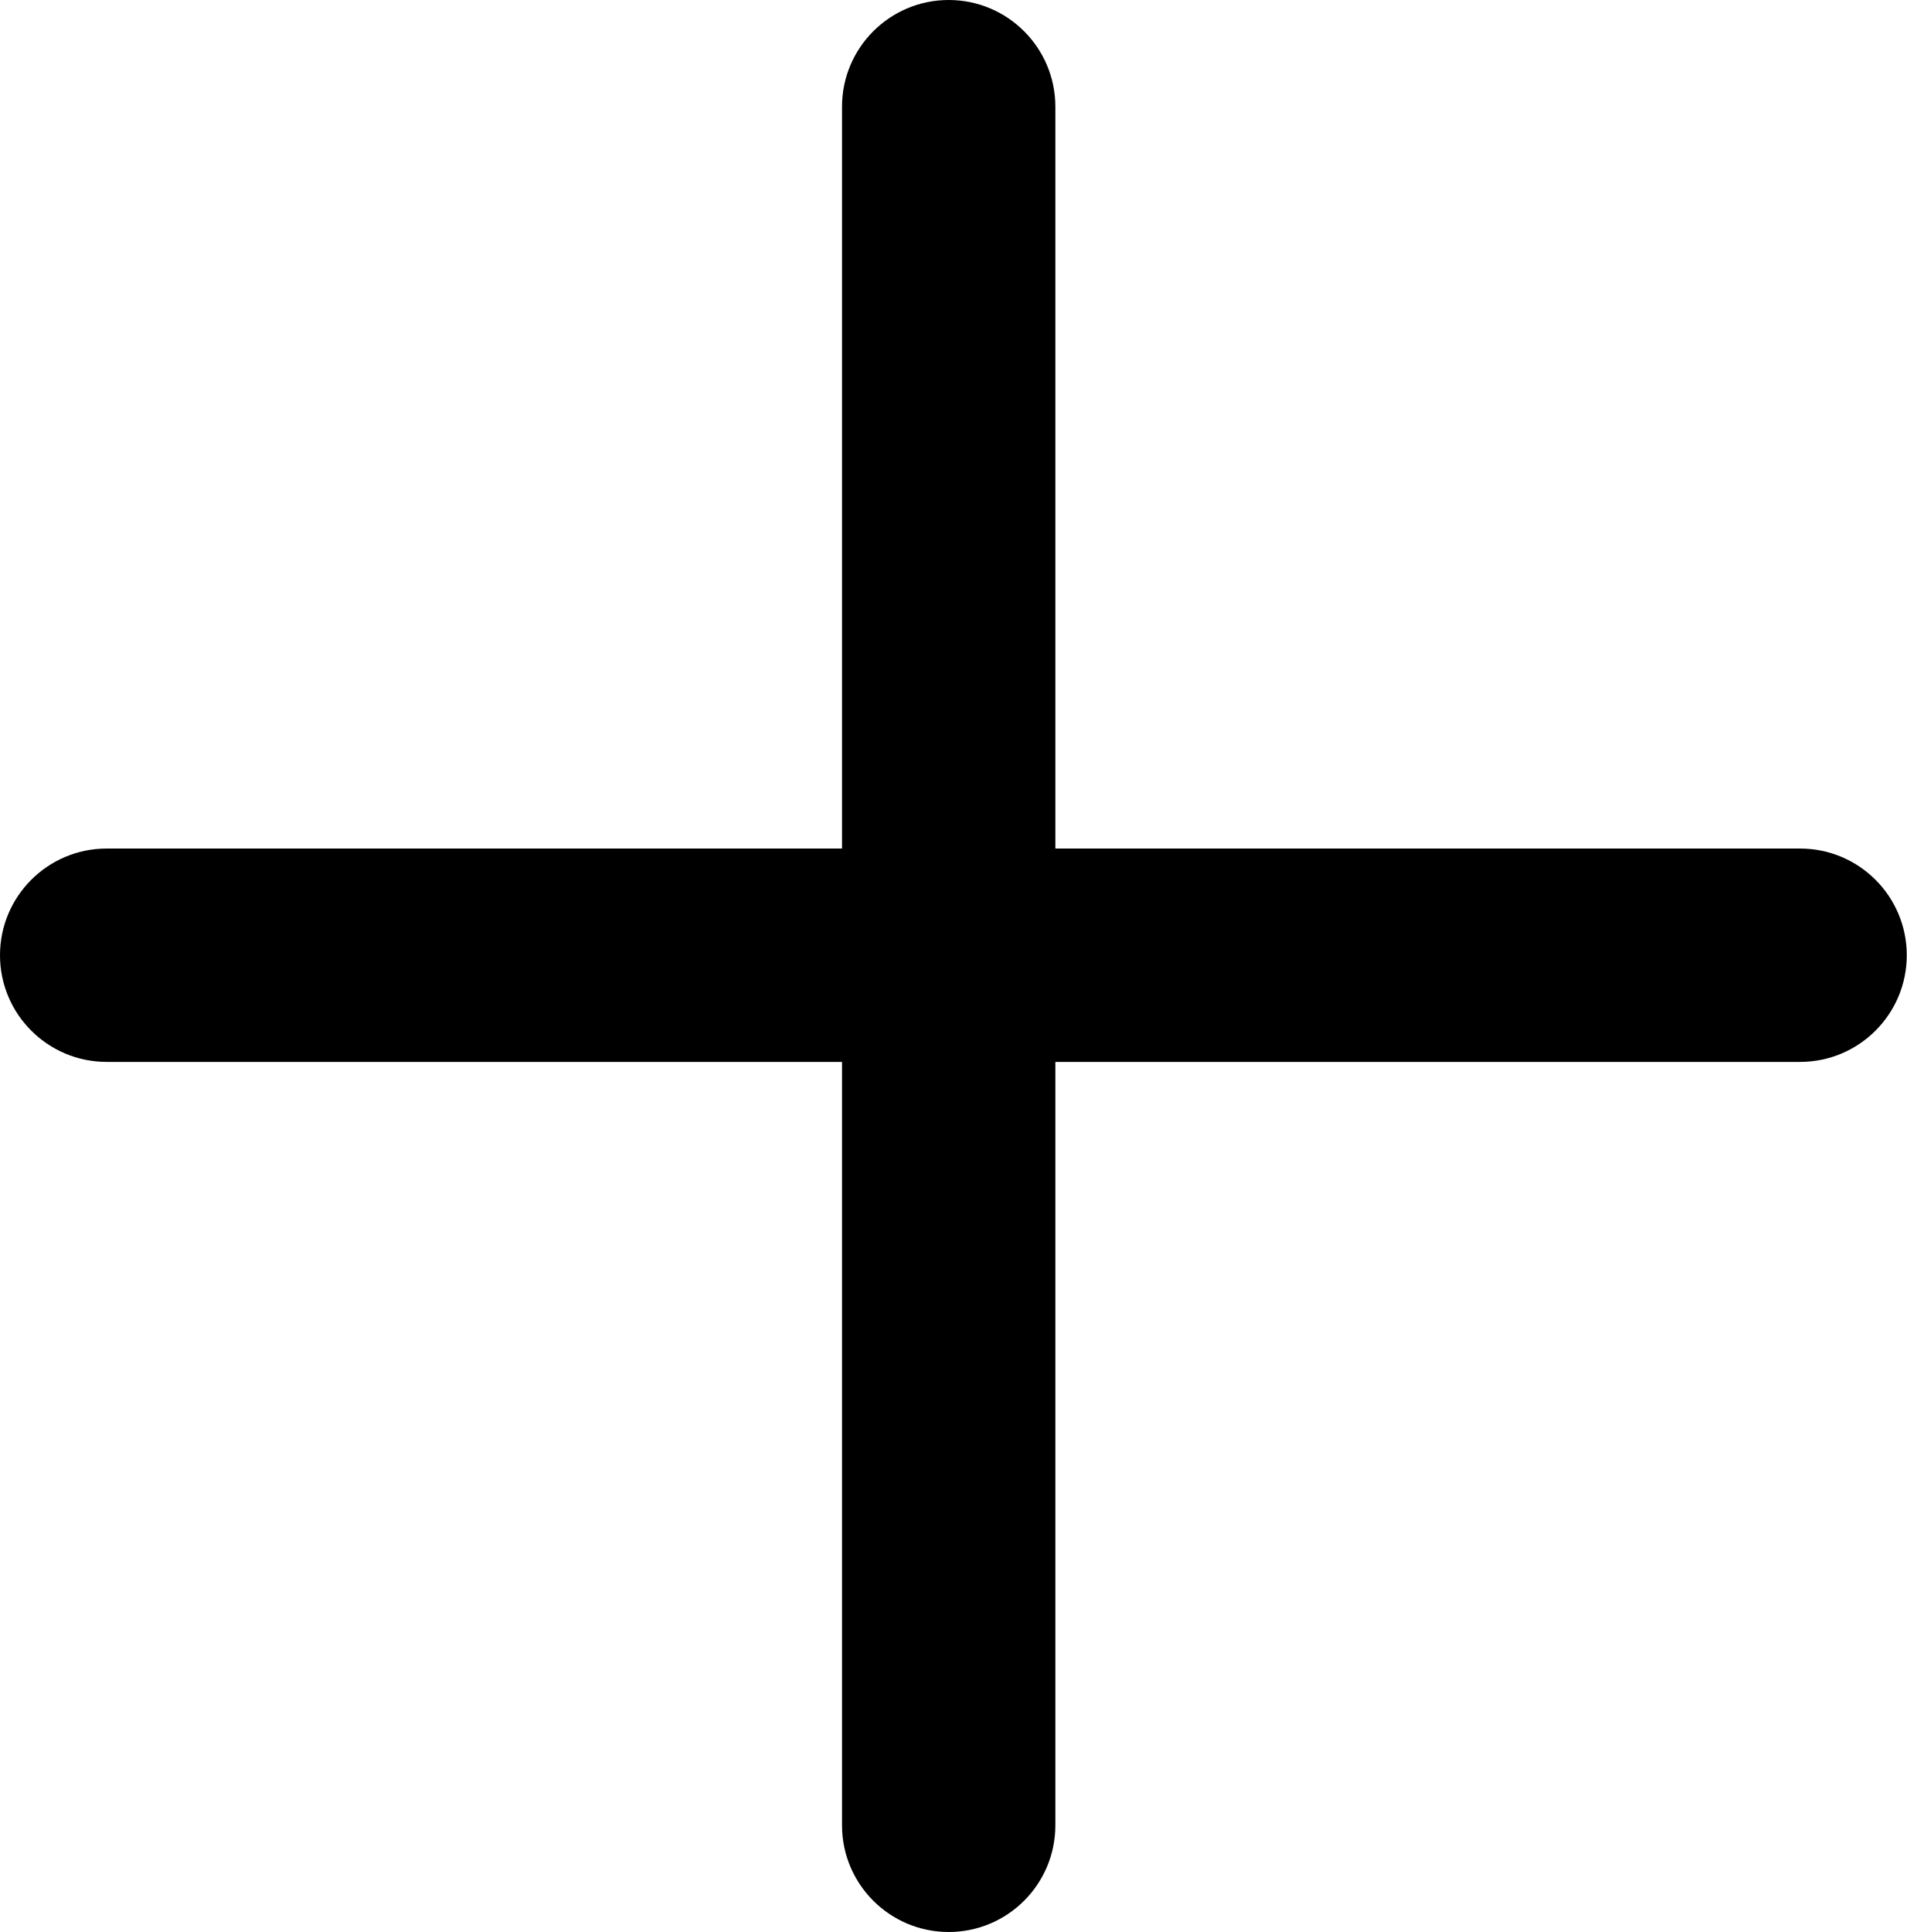
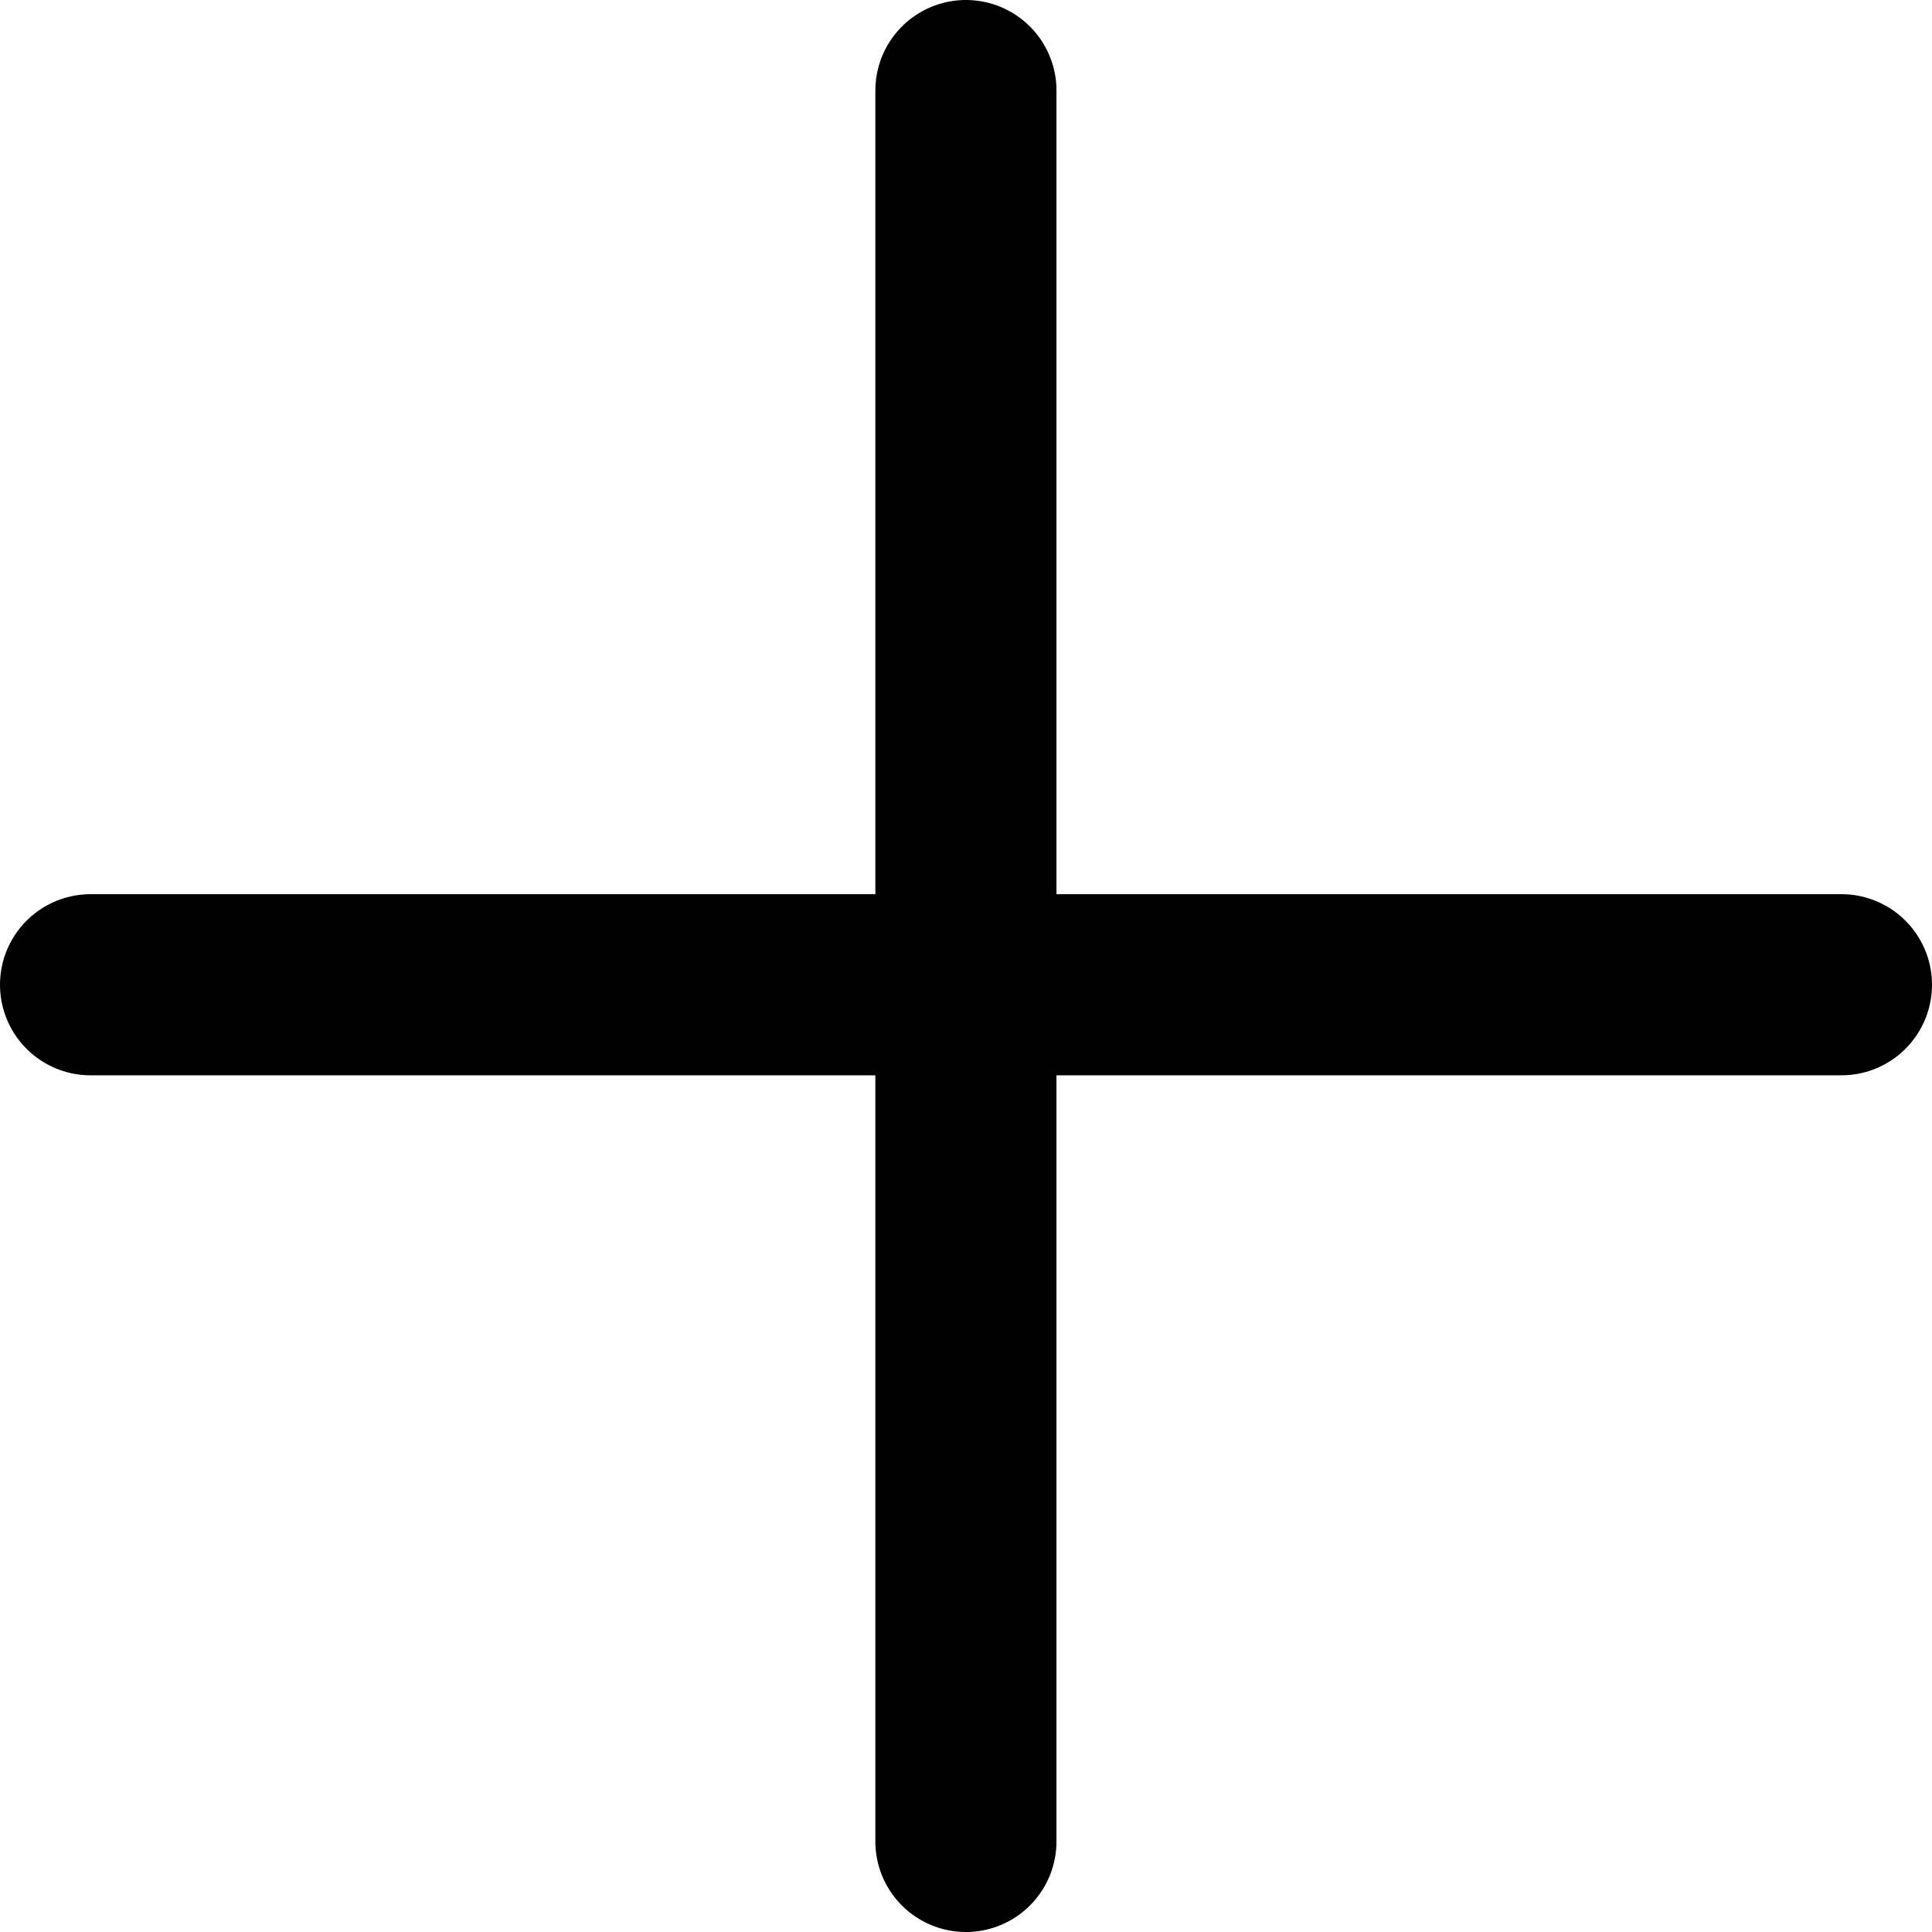
- <svg xmlns="http://www.w3.org/2000/svg" version="1.1" id="Layer_1" x="0px" y="0px" width="8.938px" height="9.055px" viewBox="0 0 8.938 9.055" enable-background="new 0 0 8.938 9.055" xml:space="preserve">
-   <path d="M8.438,3.977H4.947V0.5c0-0.276-0.224-0.5-0.5-0.5s-0.5,0.224-0.5,0.5v3.477H0.5c-0.276,0-0.5,0.224-0.5,0.5  s0.224,0.5,0.5,0.5h3.447v3.578c0,0.276,0.224,0.5,0.5,0.5s0.5-0.224,0.5-0.5V4.977h3.491c0.276,0,0.5-0.224,0.5-0.5  S8.714,3.977,8.438,3.977z" />
+ <svg xmlns="http://www.w3.org/2000/svg" version="1.1" id="Layer_1" x="0px" y="0px" width="10.667px" height="10.667px" viewBox="0 0 10.667 10.667" enable-background="new 0 0 10.667 10.667" xml:space="preserve">
+   <line fill="none" stroke="currentColor" stroke-linecap="round" stroke-linejoin="round" stroke-miterlimit="10" x1="5.333" y1="0.5" x2="5.333" y2="10.167" />
+   <line fill="none" stroke="currentColor" stroke-linecap="round" stroke-linejoin="round" stroke-miterlimit="10" x1="10.167" y1="5.437" x2="0.5" y2="5.437" />
</svg>
